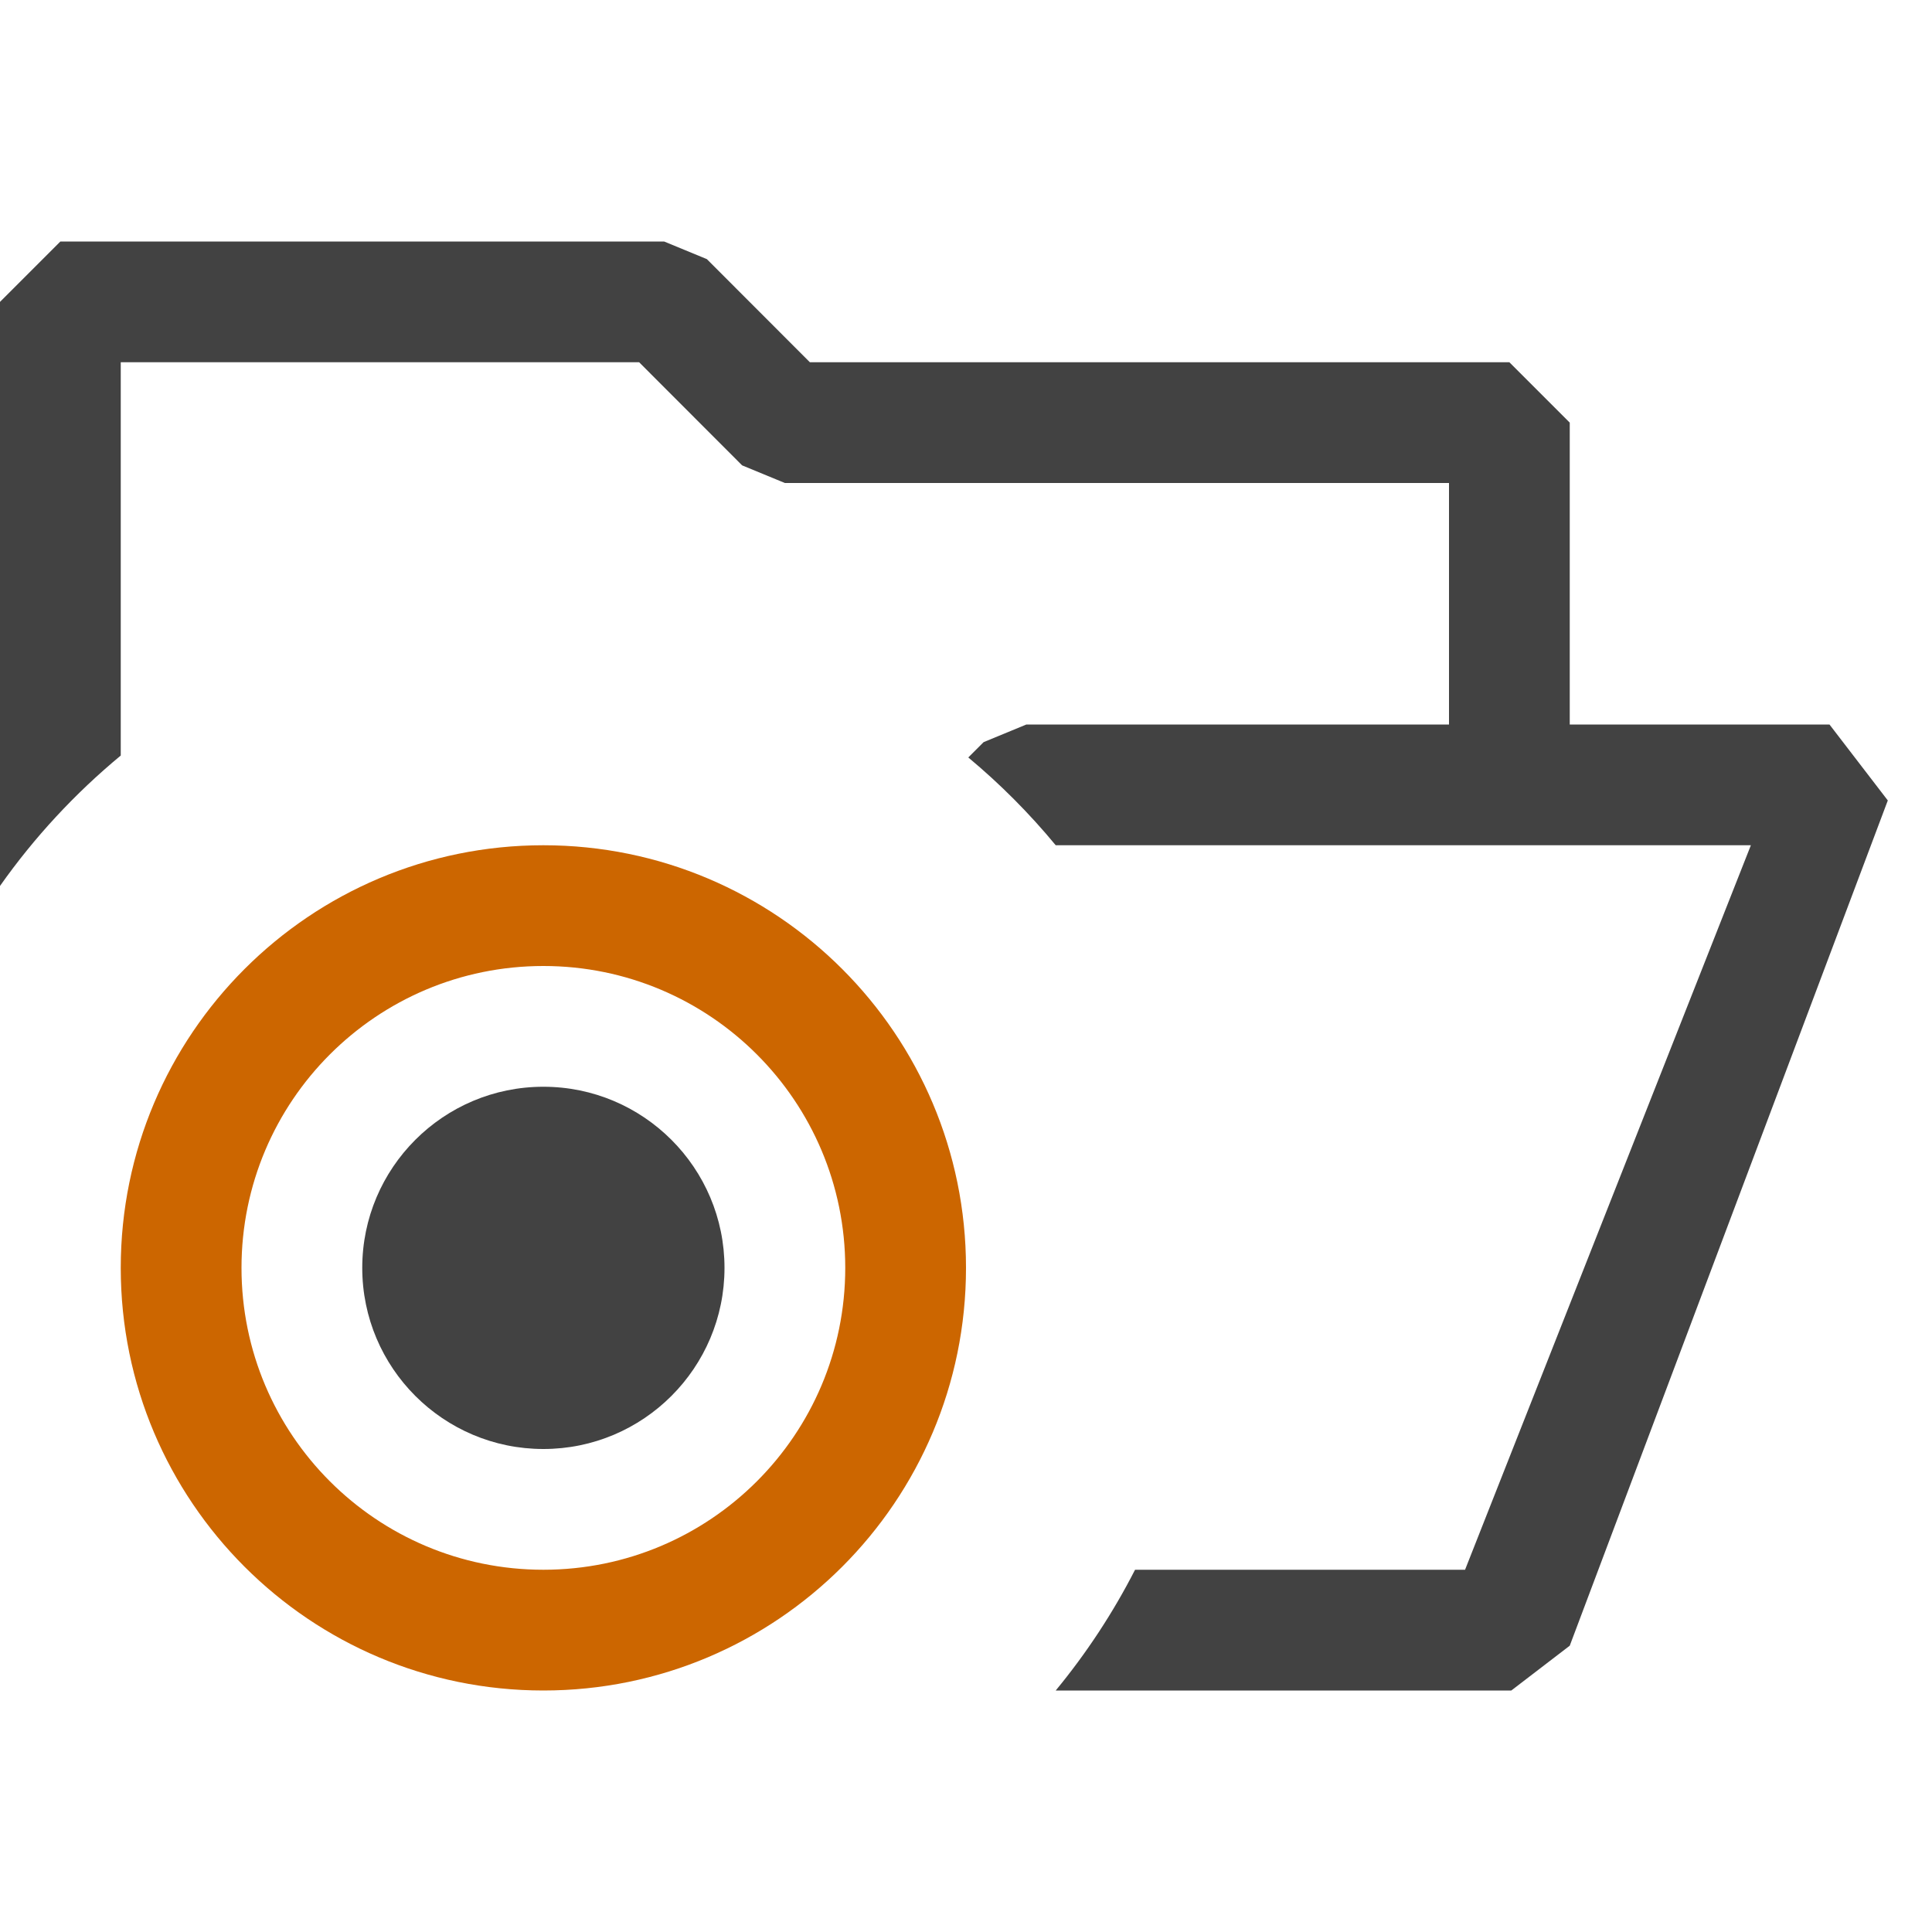
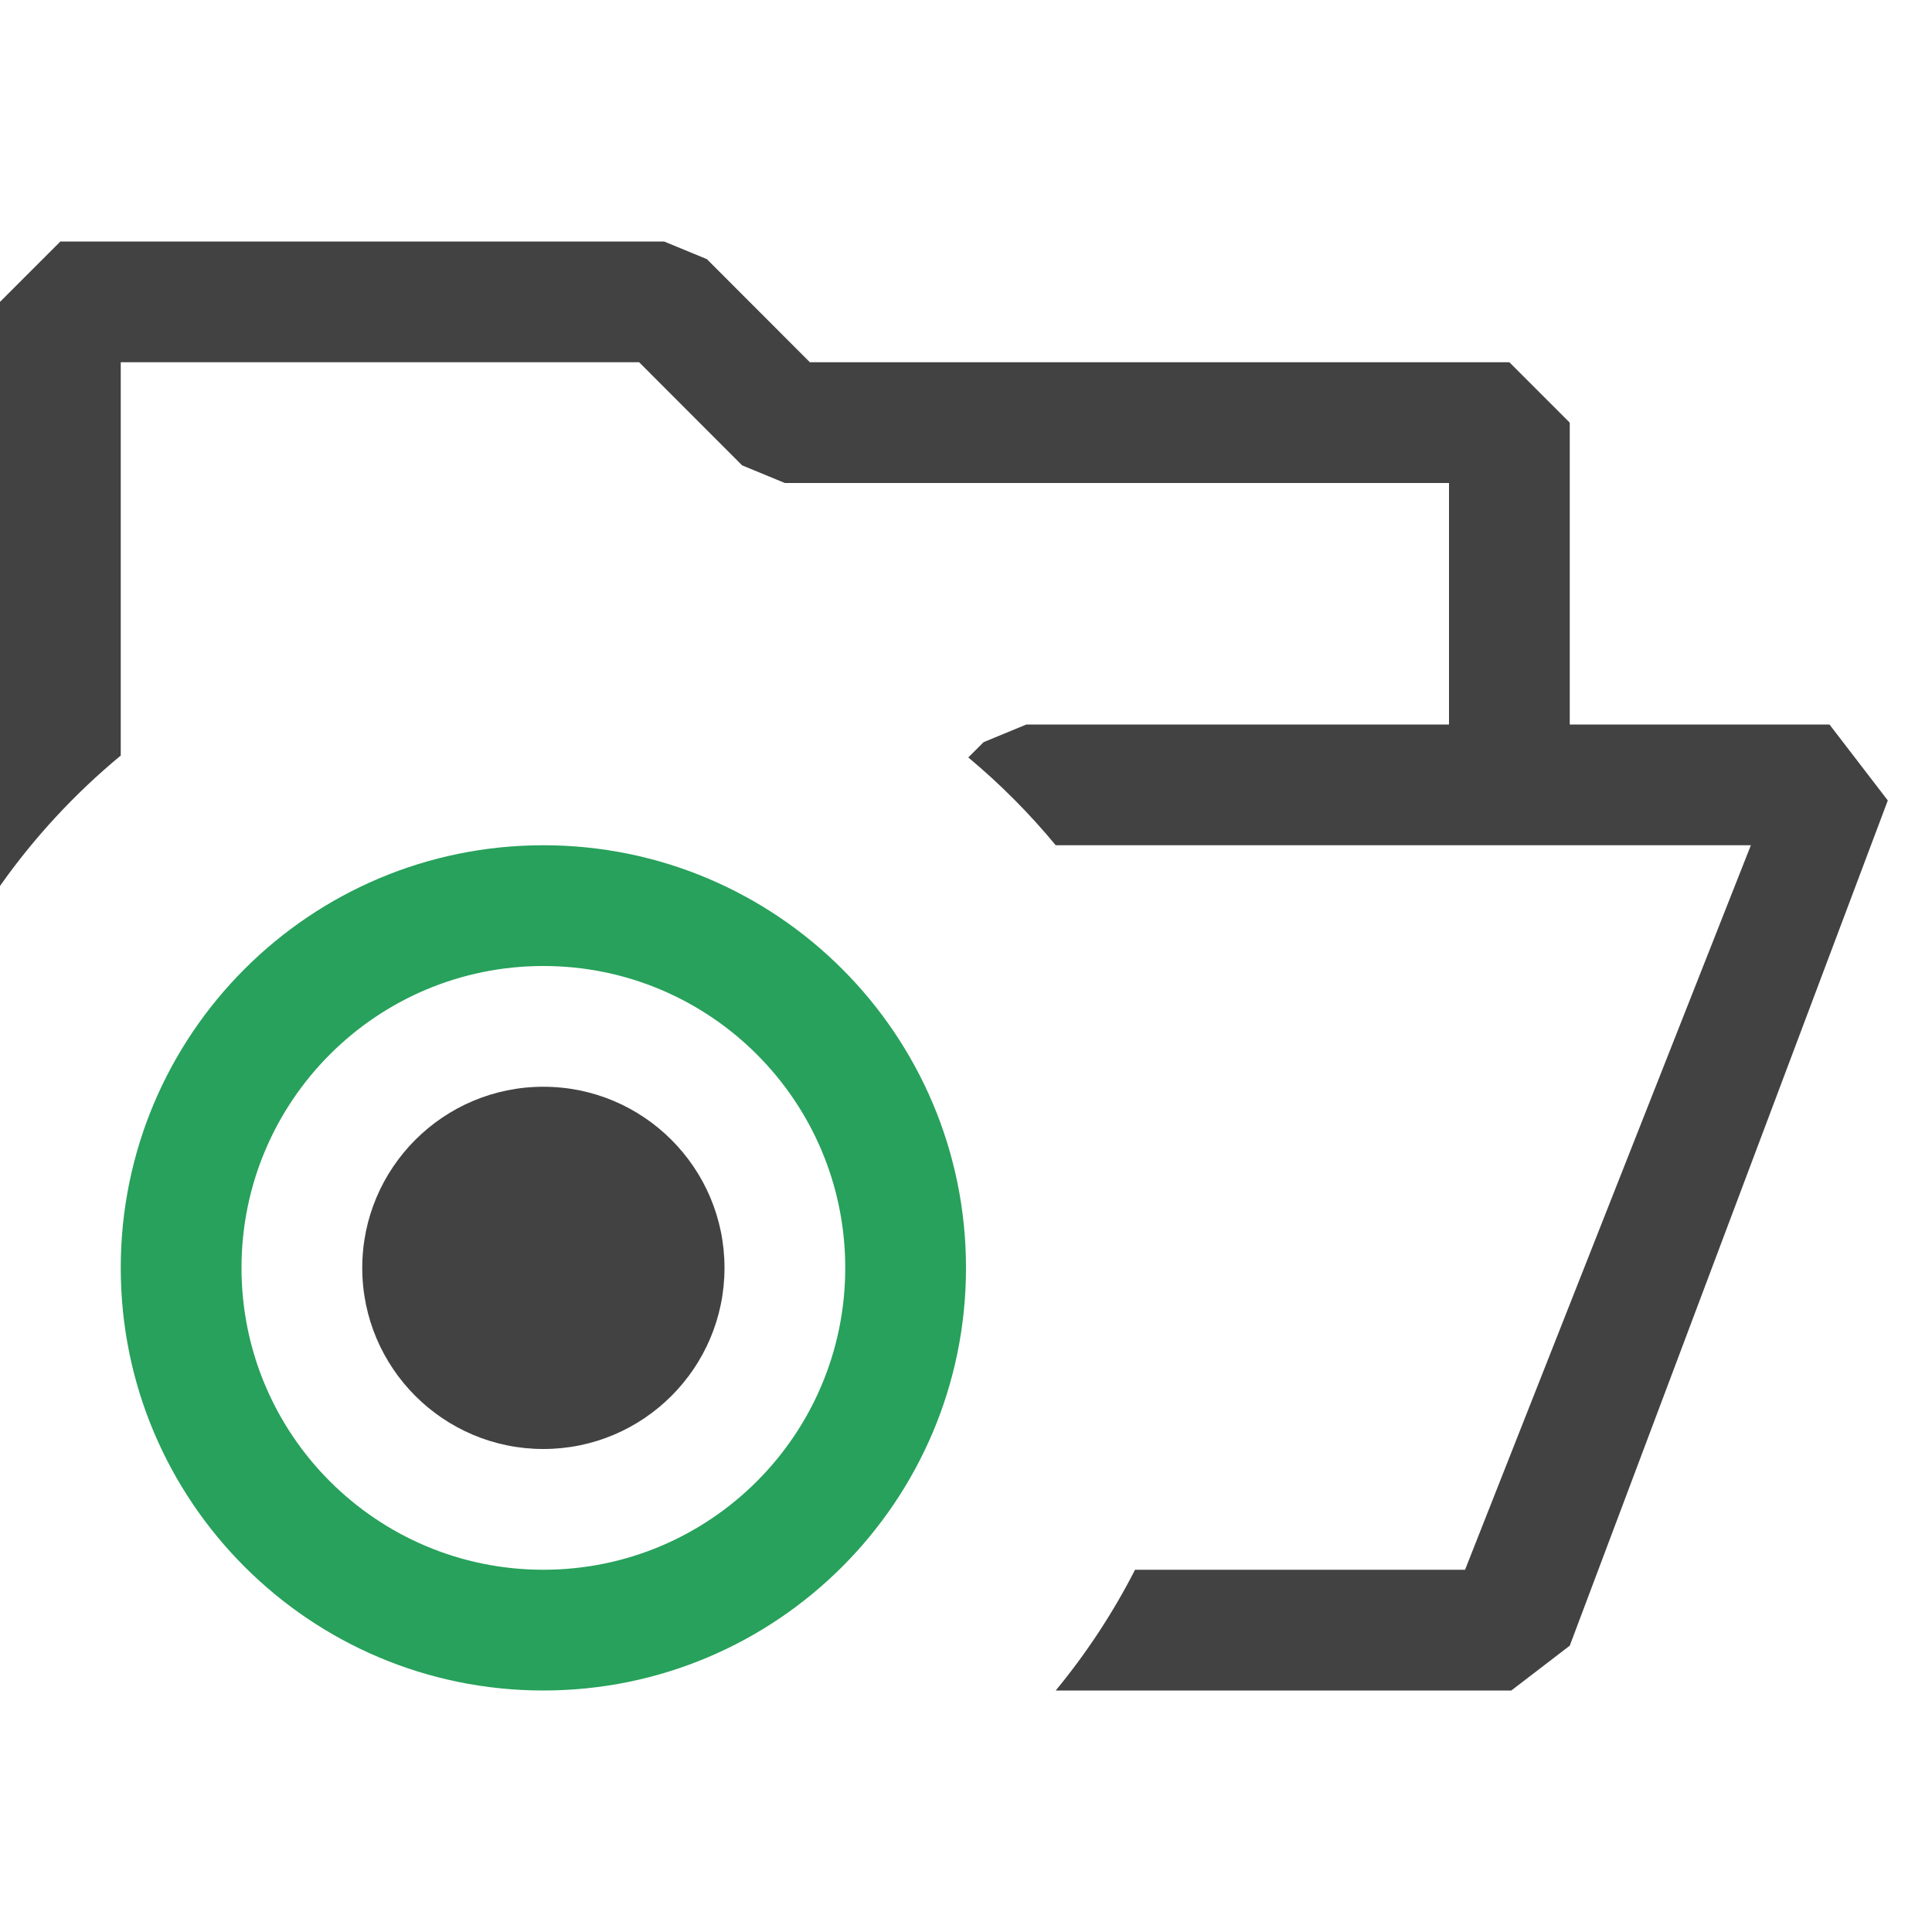
<svg xmlns="http://www.w3.org/2000/svg" width="16" height="16" viewBox="0 0 16 16" fill="none">
  <path fill-rule="evenodd" clip-rule="evenodd" d="M13 3.5V6H15.151L15.634 6.629L13 13.629L12.516 14L8.743 14C8.996 13.693 9.217 13.358 9.4 13L12.133 13L14.5 7H8.743C8.525 6.736 8.282 6.492 8.019 6.273L8.146 6.146L8.5 6H12V4H6.5L6.146 3.854L5.293 3H1V6.257C0.621 6.571 0.284 6.934 0 7.337V2.5L0.5 2H5.5L5.854 2.146L6.707 3H12.5L13 3.5Z" fill="#424242" />
  <path d="M6 10.5C6 11.328 5.328 12 4.5 12C3.672 12 3 11.328 3 10.5C3 9.672 3.672 9 4.5 9C5.328 9 6 9.672 6 10.5Z" fill="#424242" />
-   <path fill-rule="evenodd" clip-rule="evenodd" d="M8 10.5C8 12.433 6.433 14 4.5 14C2.567 14 1 12.433 1 10.5C1 8.567 2.567 7 4.5 7C6.433 7 8 8.567 8 10.5ZM4.5 13C5.881 13 7 11.881 7 10.5C7 9.119 5.881 8 4.5 8C3.119 8 2 9.119 2 10.5C2 11.881 3.119 13 4.5 13Z" fill="#CC6600" />
+   <path fill-rule="evenodd" clip-rule="evenodd" d="M8 10.5C8 12.433 6.433 14 4.5 14C2.567 14 1 12.433 1 10.5C1 8.567 2.567 7 4.5 7C6.433 7 8 8.567 8 10.5ZM4.5 13C5.881 13 7 11.881 7 10.5C7 9.119 5.881 8 4.5 8C3.119 8 2 9.119 2 10.5C2 11.881 3.119 13 4.5 13Z" fill="#27A15B" />
</svg>
